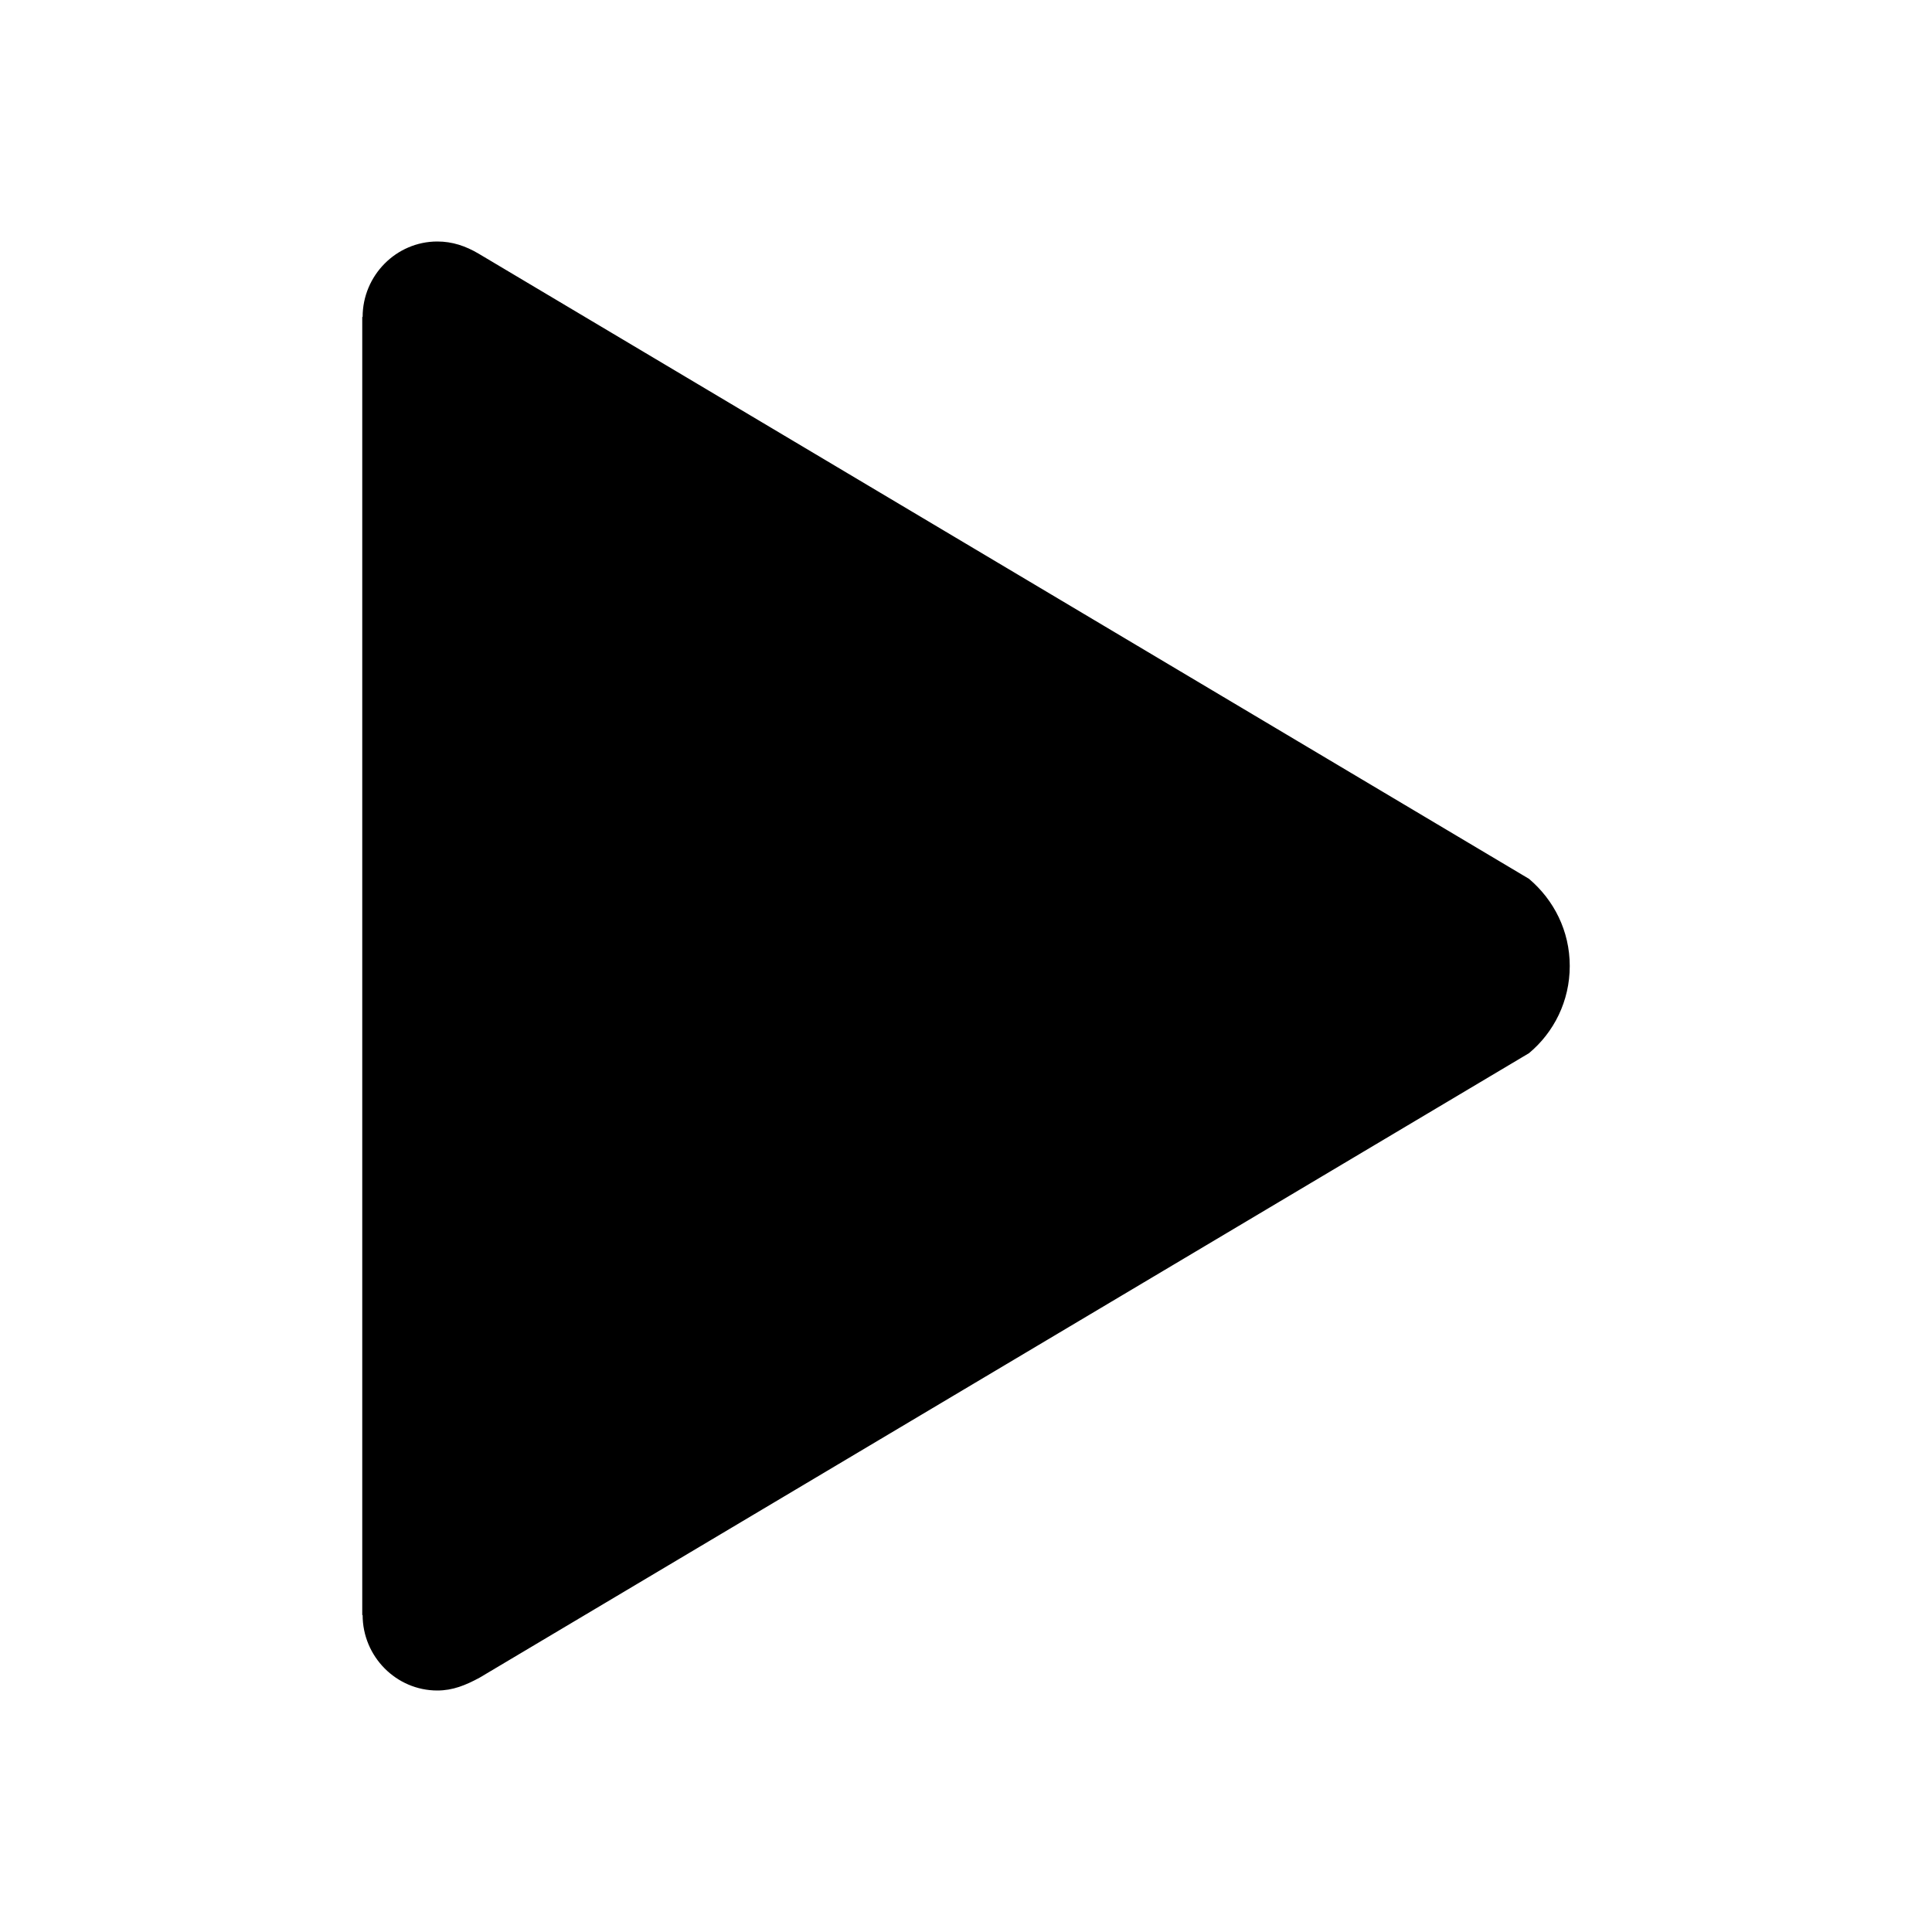
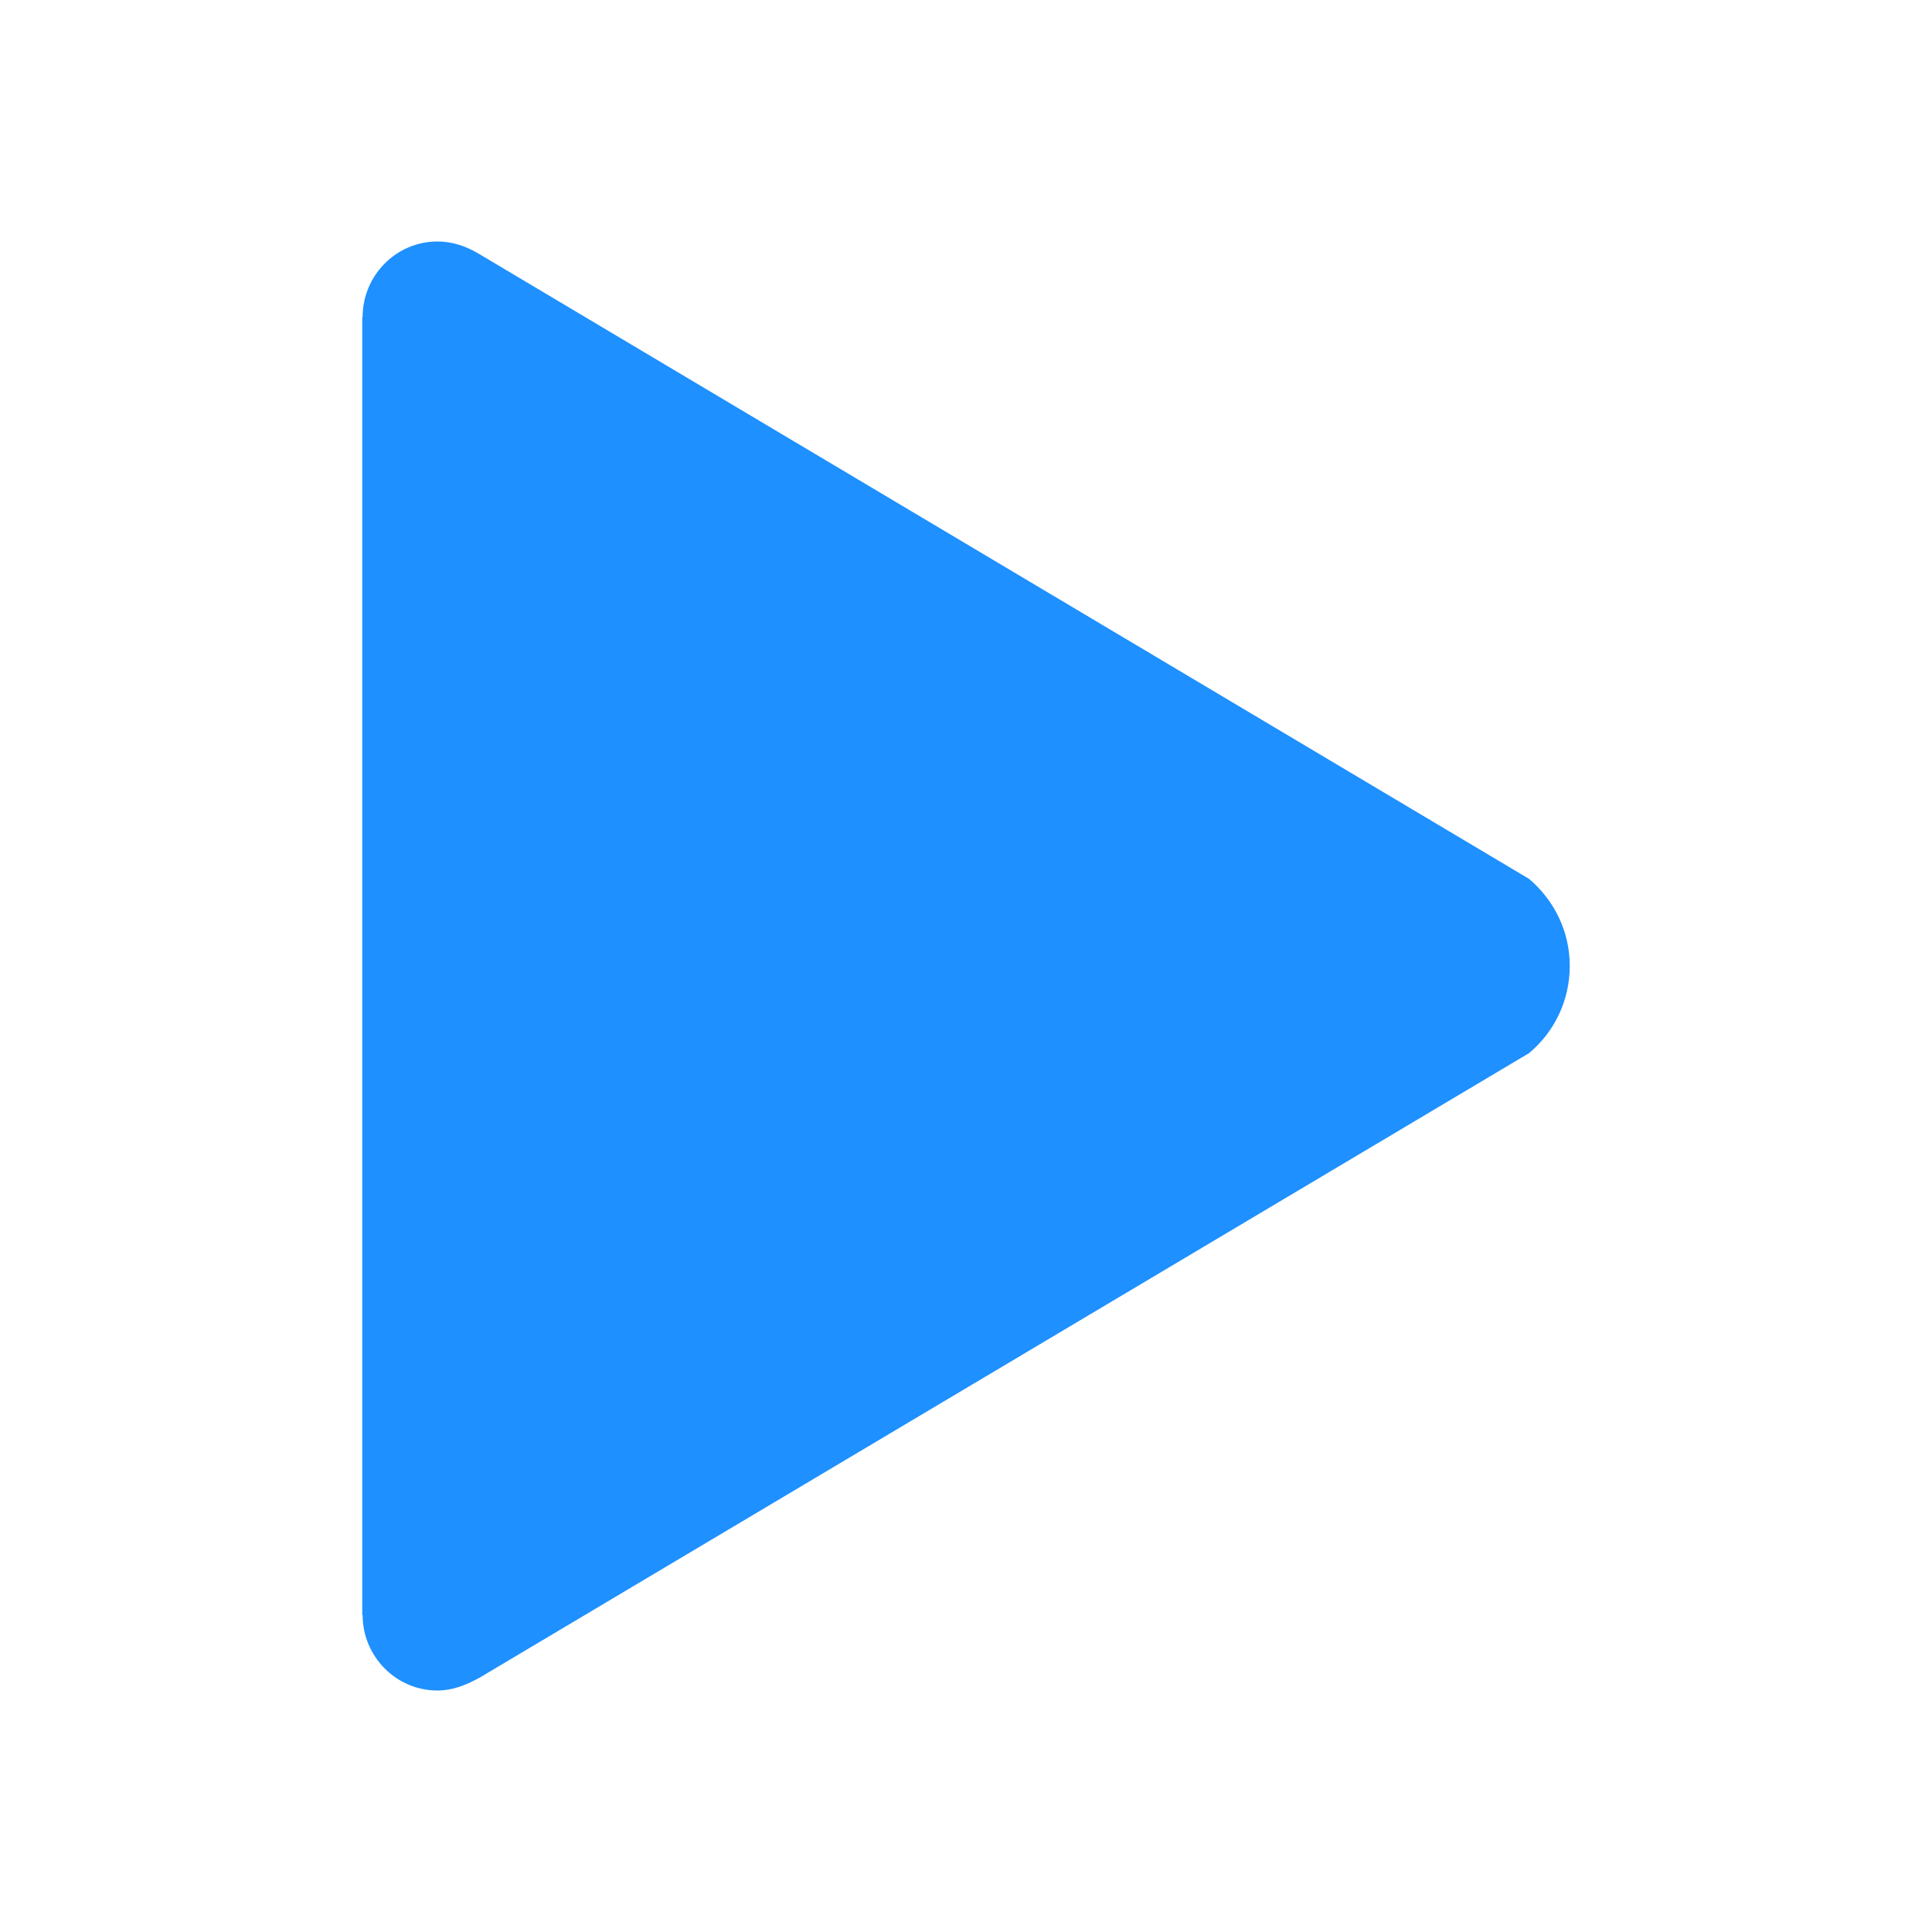
<svg xmlns="http://www.w3.org/2000/svg" height="512px" id="Layer_1" style="enable-background:new 0 0 512 512;" version="1.1" viewBox="0 0 512 512" width="512px" xml:space="preserve">
-   <path d="M405.2,232.9L126.8,67.2c-3.4-2-6.9-3.2-10.9-3.2c-10.9,0-19.8,9-19.8,20H96v344h0.1c0,11,8.9,20,19.8,20  c4.1,0,7.5-1.4,11.2-3.4l278.1-165.5c6.6-5.5,10.8-13.8,10.8-23.1C416,246.7,411.8,238.5,405.2,232.9z" />
+   <path fill="#1e90ff" d="M405.2,232.9L126.8,67.2c-3.4-2-6.9-3.2-10.9-3.2c-10.9,0-19.8,9-19.8,20H96v344h0.1c0,11,8.9,20,19.8,20  c4.1,0,7.5-1.4,11.2-3.4l278.1-165.5c6.6-5.5,10.8-13.8,10.8-23.1C416,246.7,411.8,238.5,405.2,232.9z" />
</svg>
